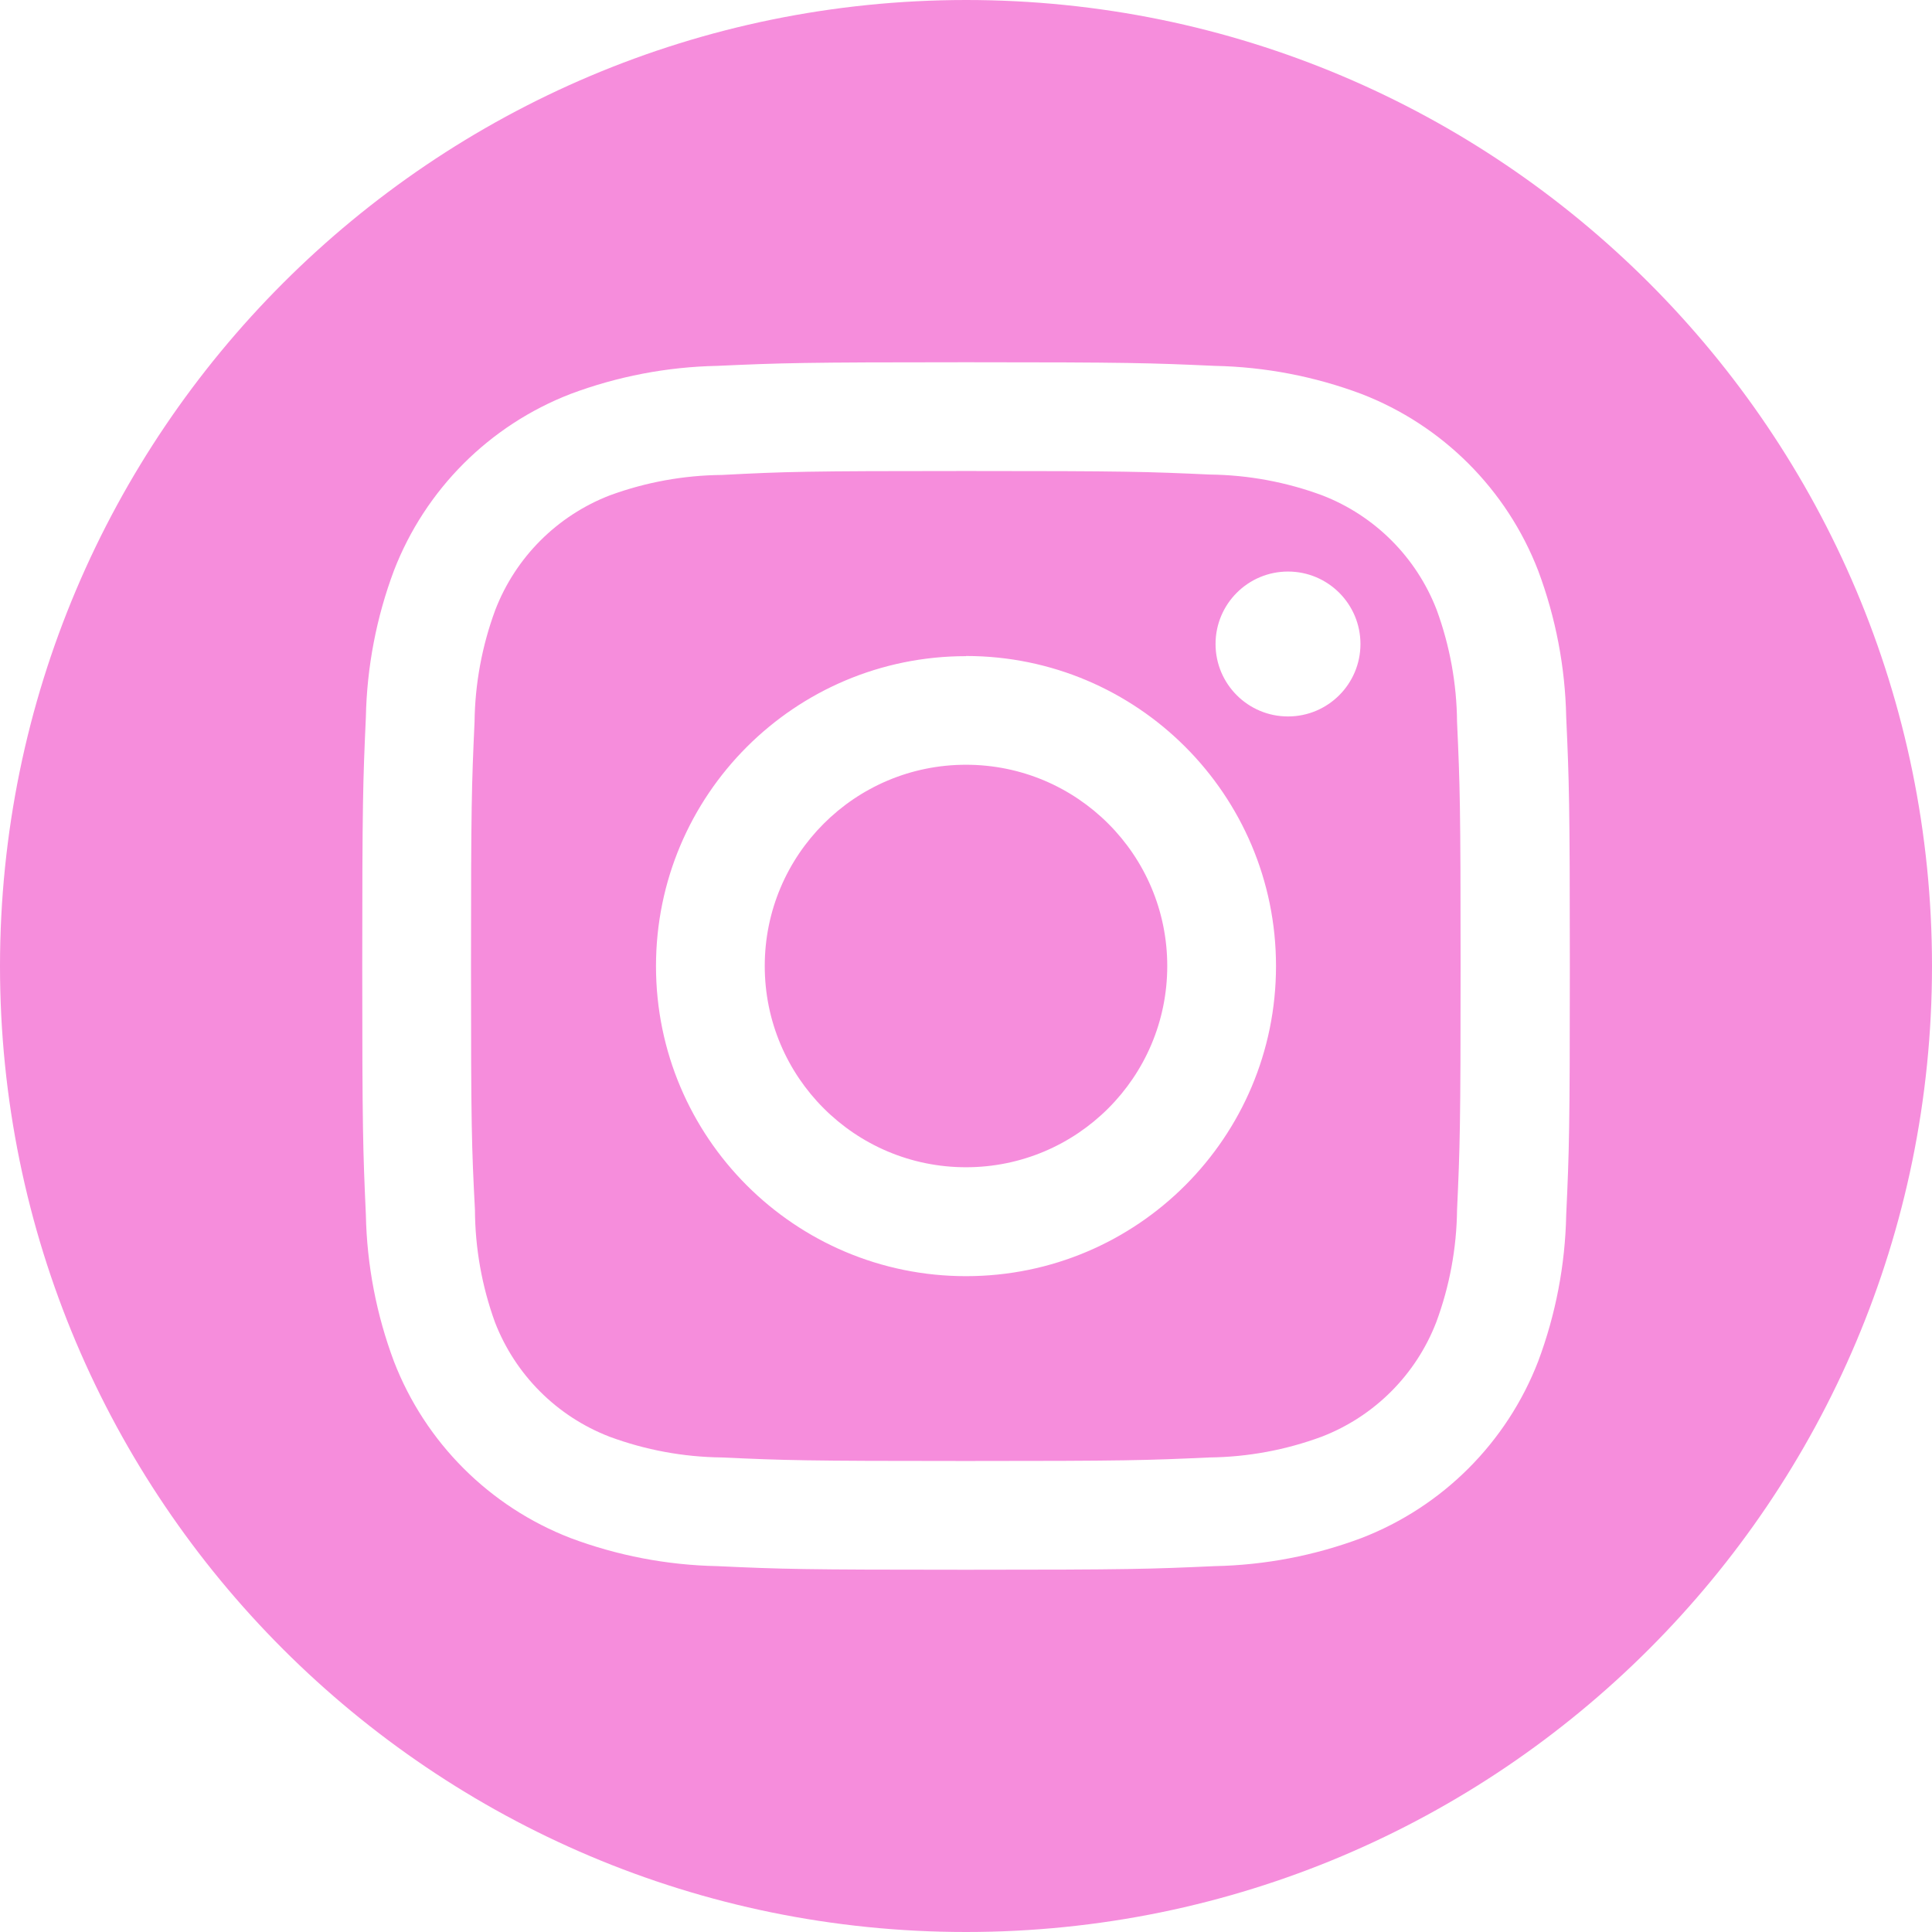
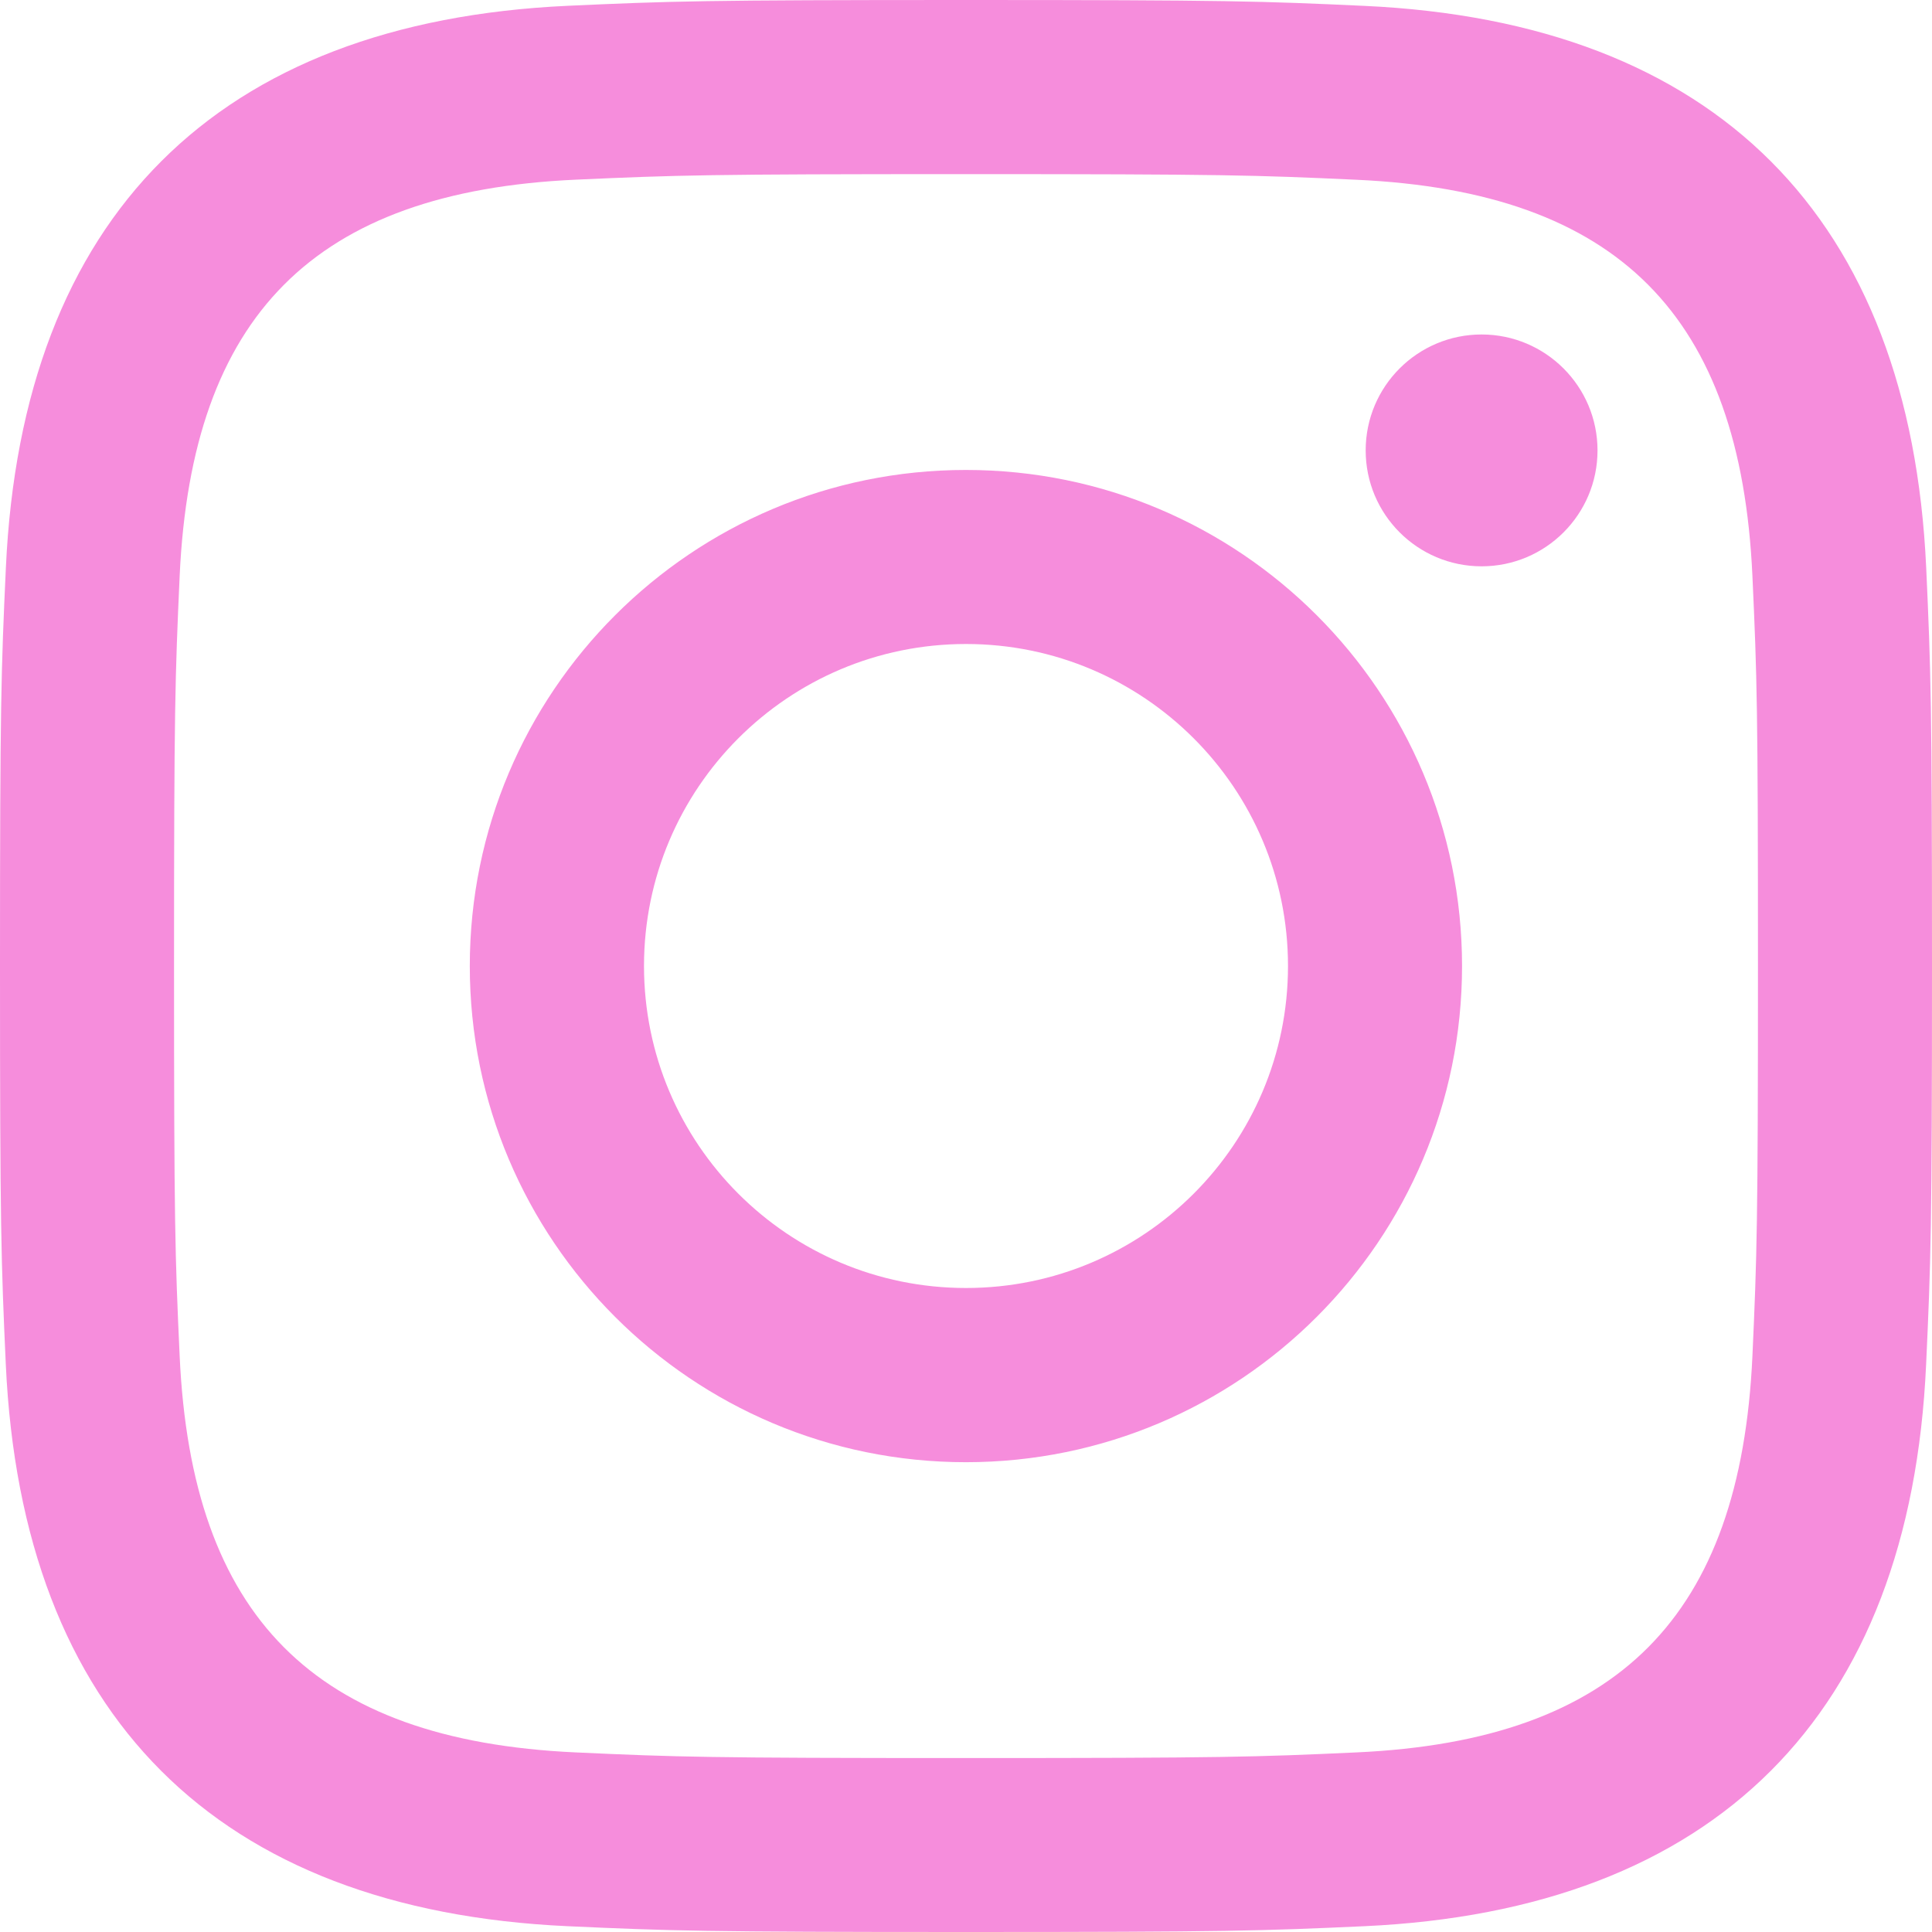
<svg xmlns="http://www.w3.org/2000/svg" width="24" height="24" viewBox="0 0 24 24">
-   <defs>
-     <linearGradient id="linear-gradient" x1="0.788" y1="0.113" x2="0.179" y2="0.872" gradientUnits="objectBoundingBox">
-       <stop offset="0" stop-color="#b368df" />
-       <stop offset="0.47" stop-color="#d52929" />
-       <stop offset="1" stop-color="#f8ba0b" />
-     </linearGradient>
-   </defs>
-   <path id="instagram" d="M12,0A12,12,0,1,1,0,12,12.006,12.006,0,0,1,12,0Zm0,4.5c-2.037,0-2.292.009-3.092.045a5.506,5.506,0,0,0-1.821.349A3.835,3.835,0,0,0,4.894,7.087a5.506,5.506,0,0,0-.349,1.821C4.509,9.708,4.5,9.963,4.5,12s.009,2.292.045,3.092a5.506,5.506,0,0,0,.349,1.821,3.835,3.835,0,0,0,2.193,2.193,5.507,5.507,0,0,0,1.821.349c.8.037,1.055.045,3.092.045s2.292-.009,3.092-.045a5.506,5.506,0,0,0,1.821-.349,3.835,3.835,0,0,0,2.194-2.193,5.506,5.506,0,0,0,.349-1.821c.037-.8.045-1.055.045-3.092s-.009-2.292-.045-3.092a5.506,5.506,0,0,0-.349-1.821,3.835,3.835,0,0,0-2.194-2.193,5.505,5.505,0,0,0-1.821-.349C14.292,4.509,14.037,4.5,12,4.5Zm0,1.351c2,0,2.24.008,3.031.044a4.15,4.15,0,0,1,1.393.258,2.484,2.484,0,0,1,1.423,1.423A4.149,4.149,0,0,1,18.1,8.969c.036.791.044,1.028.044,3.031s-.008,2.24-.044,3.031a4.149,4.149,0,0,1-.258,1.393,2.484,2.484,0,0,1-1.423,1.423,4.149,4.149,0,0,1-1.393.258c-.791.036-1.028.044-3.031.044s-2.24-.008-3.031-.044a4.149,4.149,0,0,1-1.393-.258,2.484,2.484,0,0,1-1.423-1.423A4.15,4.15,0,0,1,5.9,15.03C5.859,14.24,5.851,14,5.851,12s.008-2.24.044-3.031a4.15,4.15,0,0,1,.258-1.393A2.484,2.484,0,0,1,7.577,6.153,4.15,4.15,0,0,1,8.969,5.9C9.76,5.859,10,5.851,12,5.851Zm0,2.3A3.851,3.851,0,1,0,15.851,12,3.851,3.851,0,0,0,12,8.149ZM12,14.5A2.5,2.5,0,1,1,14.5,12,2.5,2.5,0,0,1,12,14.5ZM16.9,8a.9.9,0,1,1-.9-.9A.9.9,0,0,1,16.9,8Z" fill-rule="evenodd" fill="#f68ddc" />
+   <path id="instagram" d="M12,2.163c3.2,0,3.584.012,4.85.07,3.252.148,4.771,1.691,4.919,4.919.058,1.265.069,1.645.069,4.849s-.012,3.584-.069,4.849c-.149,3.225-1.664,4.771-4.919,4.919-1.266.058-1.644.07-4.85.07s-3.584-.012-4.849-.07c-3.26-.149-4.771-1.7-4.919-4.92-.058-1.265-.07-1.644-.07-4.849s.013-3.583.07-4.849C2.381,3.924,3.9,2.38,7.151,2.232,8.417,2.175,8.8,2.163,12,2.163ZM12,0C8.741,0,8.333.014,7.053.072,2.7.272.273,2.69.073,7.052.014,8.333,0,8.741,0,12s.014,3.668.072,4.948c.2,4.358,2.618,6.78,6.98,6.98C8.333,23.986,8.741,24,12,24s3.668-.014,4.948-.072c4.354-.2,6.782-2.618,6.979-6.98C23.986,15.668,24,15.259,24,12s-.014-3.667-.072-4.947c-.2-4.354-2.617-6.78-6.979-6.98C15.668.014,15.259,0,12,0Zm0,5.838A6.163,6.163,0,1,0,18.162,12,6.162,6.162,0,0,0,12,5.838ZM12,16a4,4,0,1,1,4-4A4,4,0,0,1,12,16ZM18.406,4.155a1.44,1.44,0,1,0,1.439,1.44A1.441,1.441,0,0,0,18.406,4.155Z" fill="#f68ddc" />
</svg>
